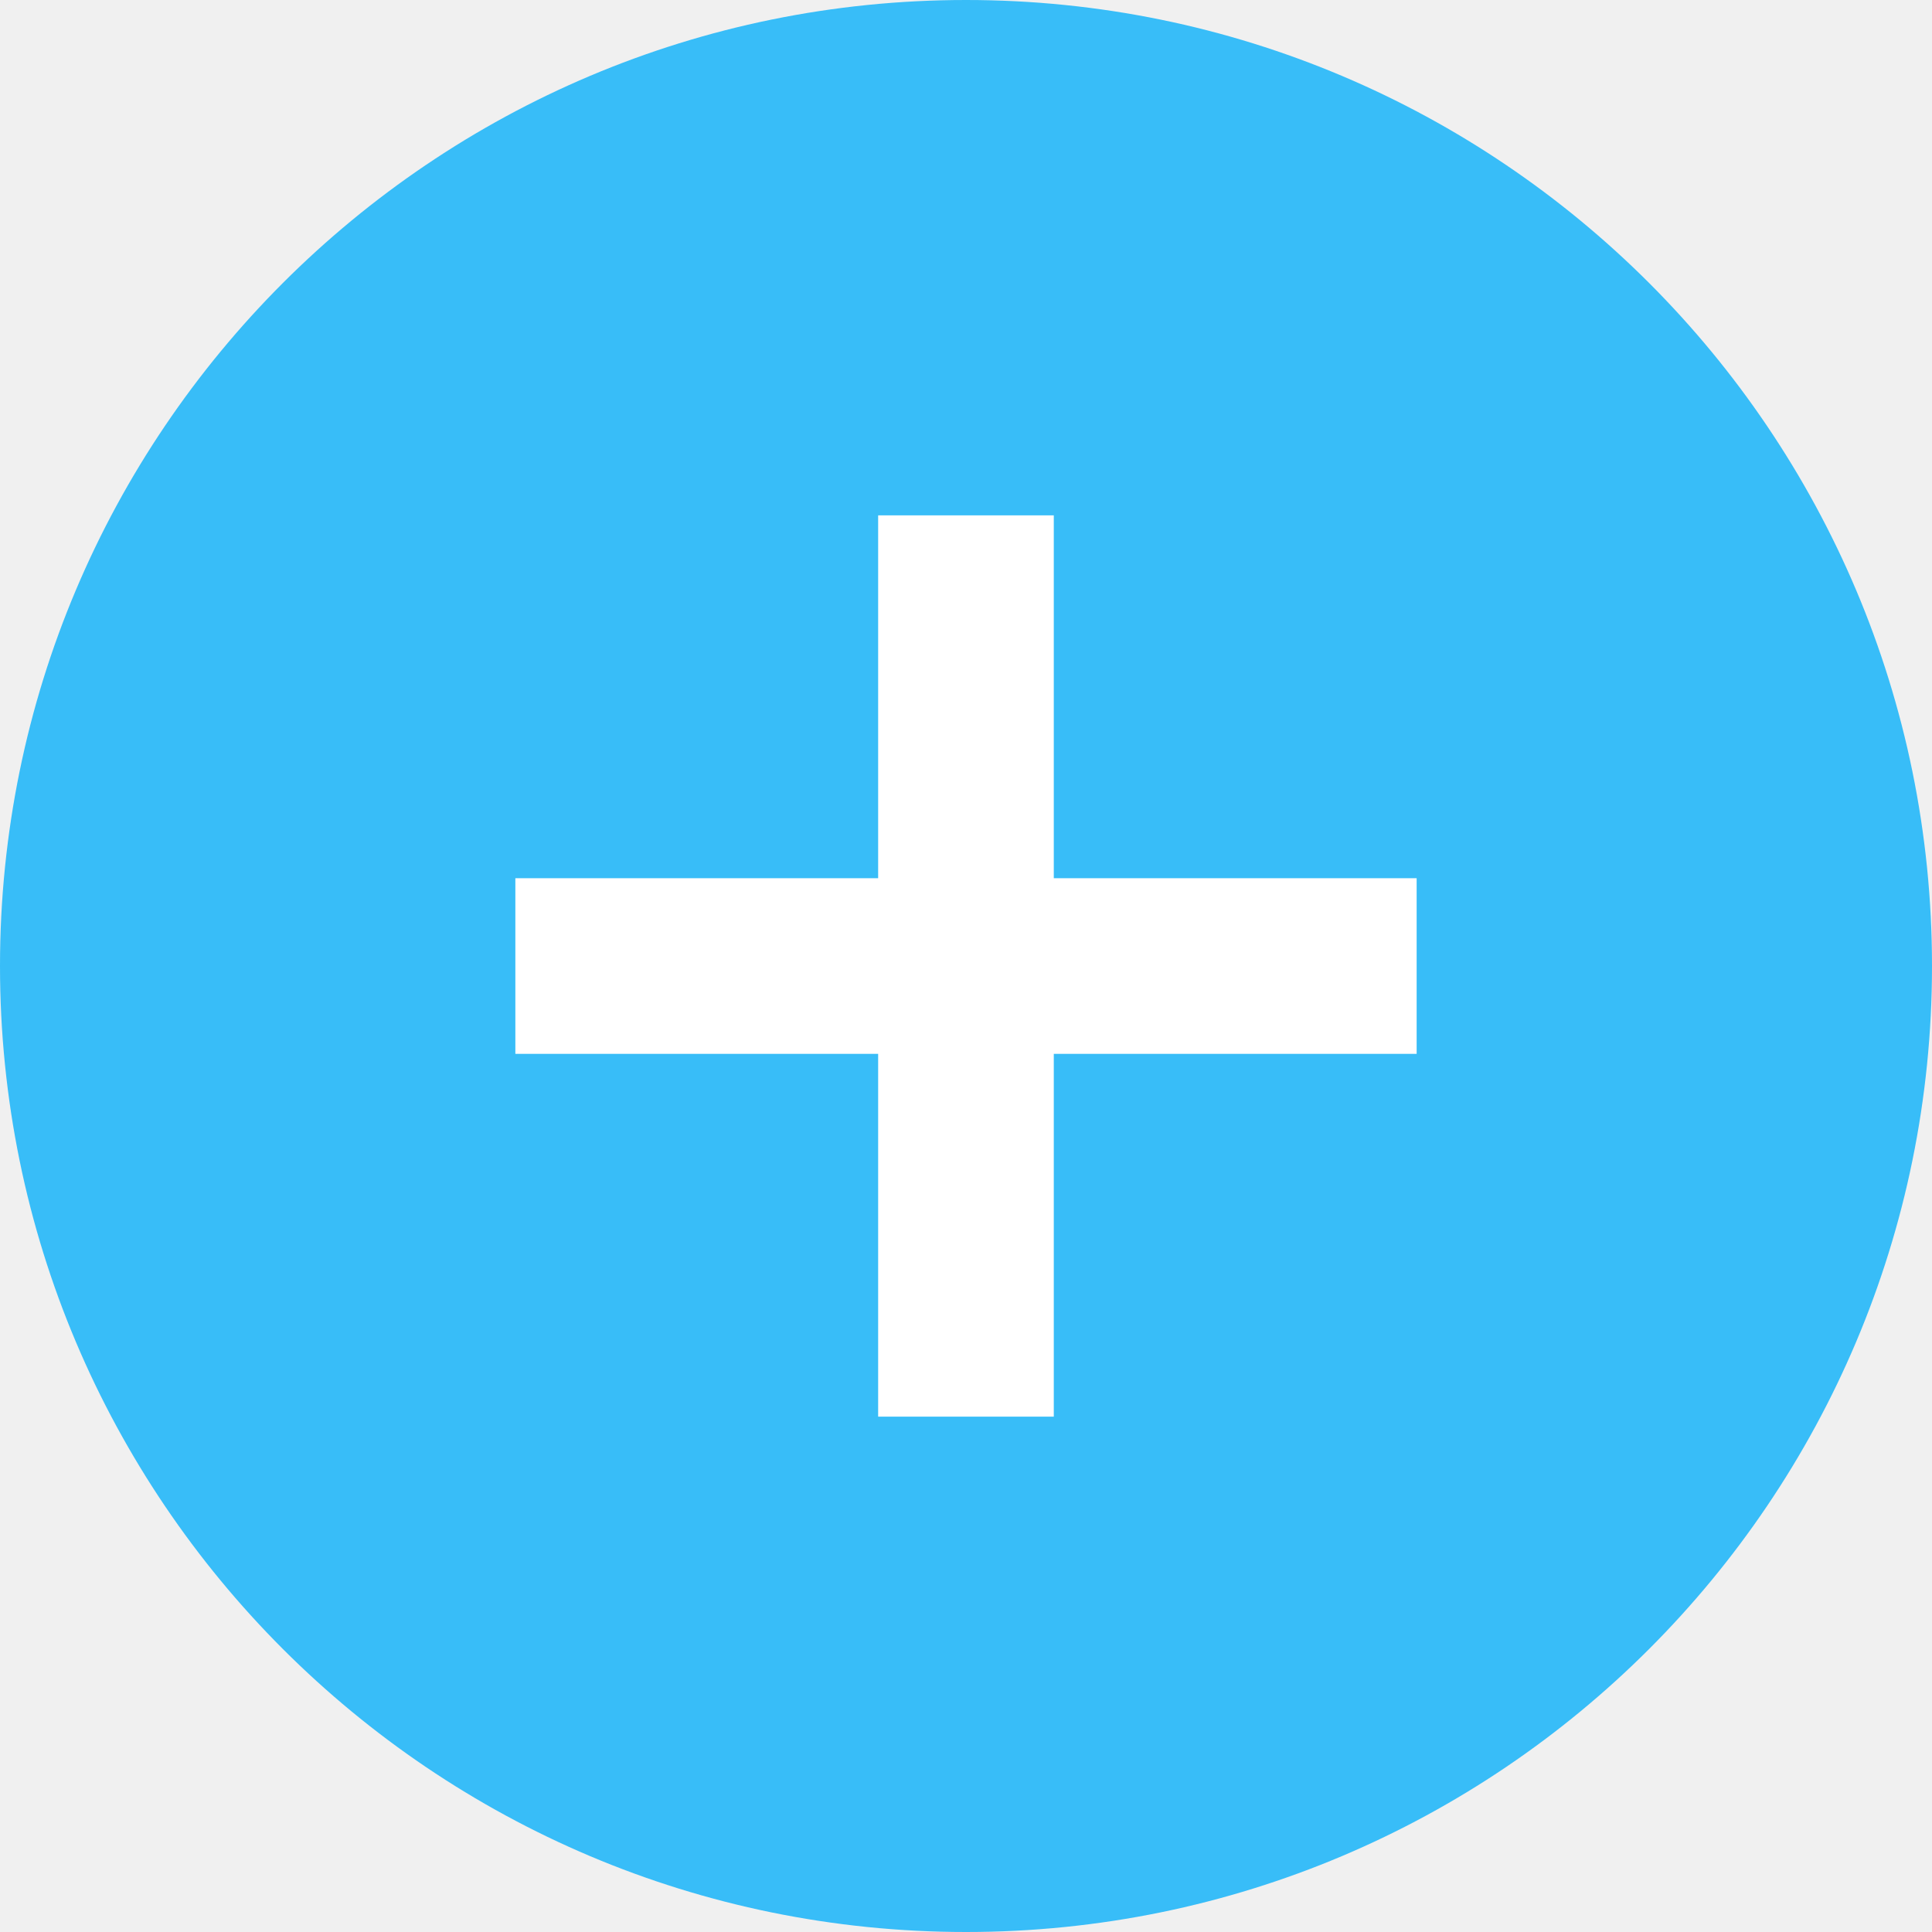
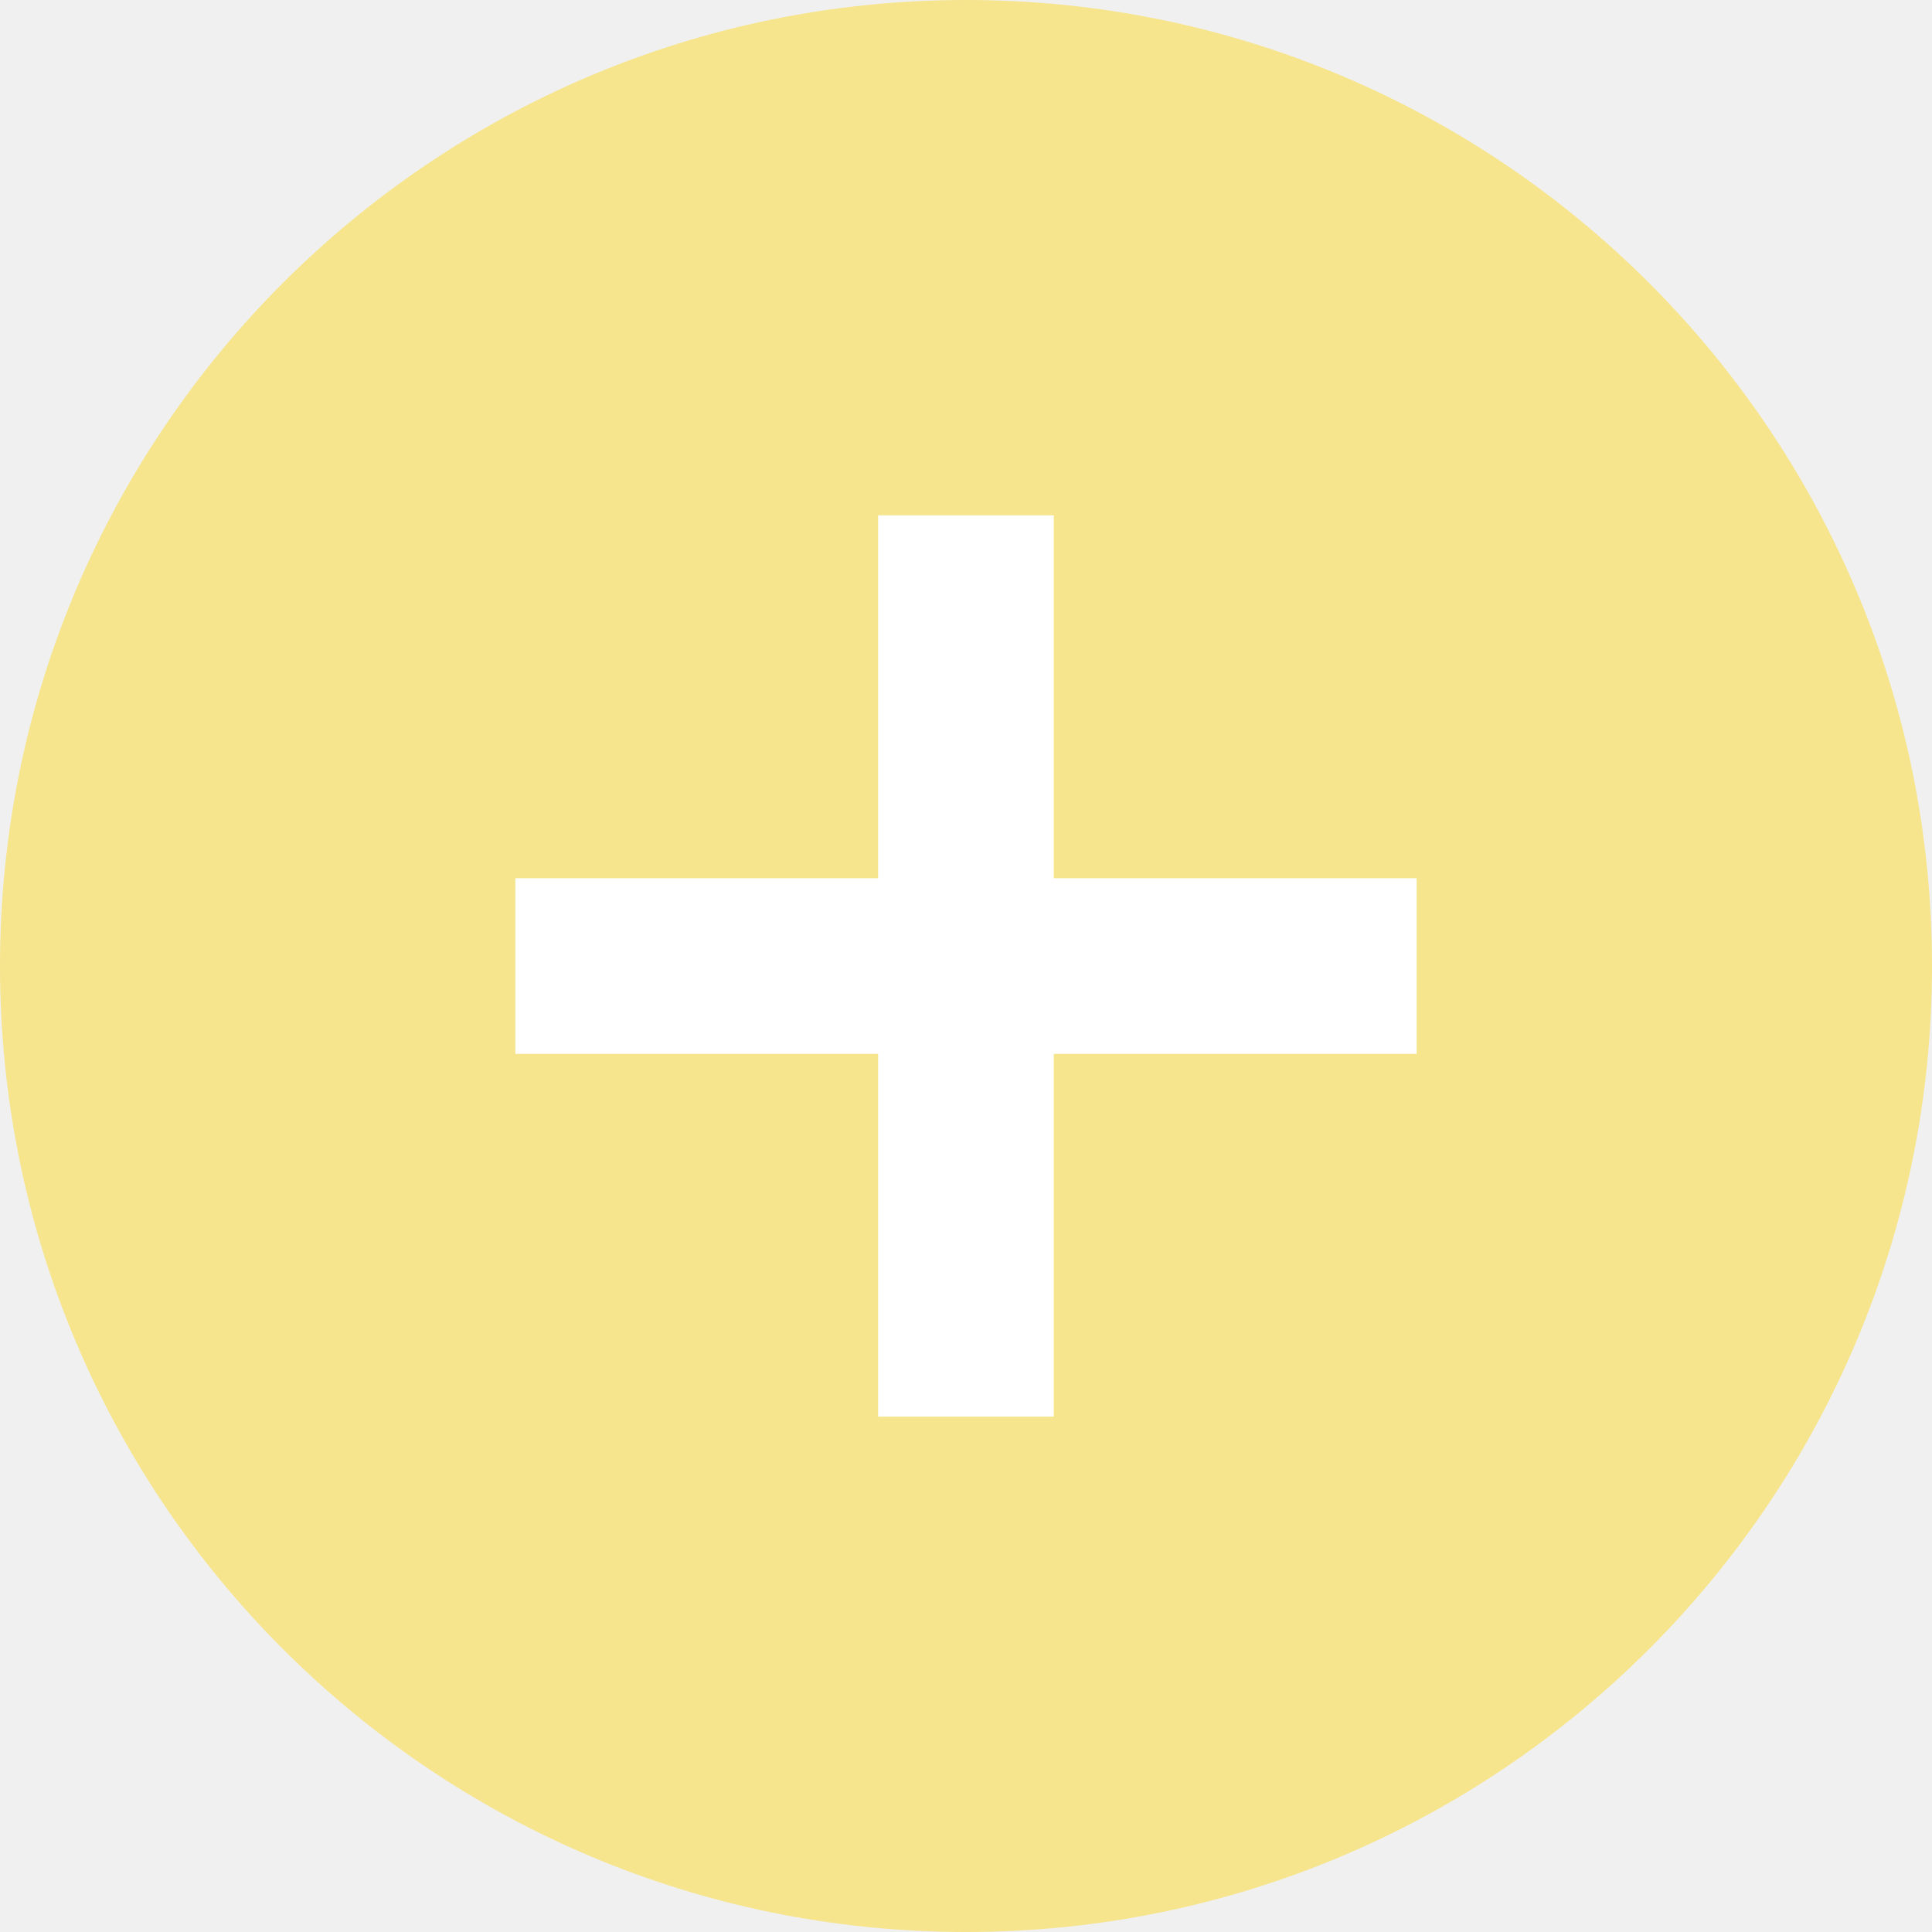
<svg xmlns="http://www.w3.org/2000/svg" id="Capa_1" data-name="Capa 1" viewBox="0 0 321.54 321.54">
  <defs>
-     <style>.cls-1{fill:#38bdf8;}.cls-2{fill:#fff;}</style>
+     <style>.cls-1{fill:#f6e58d;}.cls-2{fill:#fff;}</style>
  </defs>
  <circle class="cls-1" cx="160.77" cy="160.77" r="160.77" />
  <rect class="cls-2" x="146.15" y="85.77" width="29.23" height="150" />
  <rect class="cls-2" x="167.61" y="107.23" width="29.23" height="150" transform="translate(-21.46 343) rotate(-90)" />
</svg>
